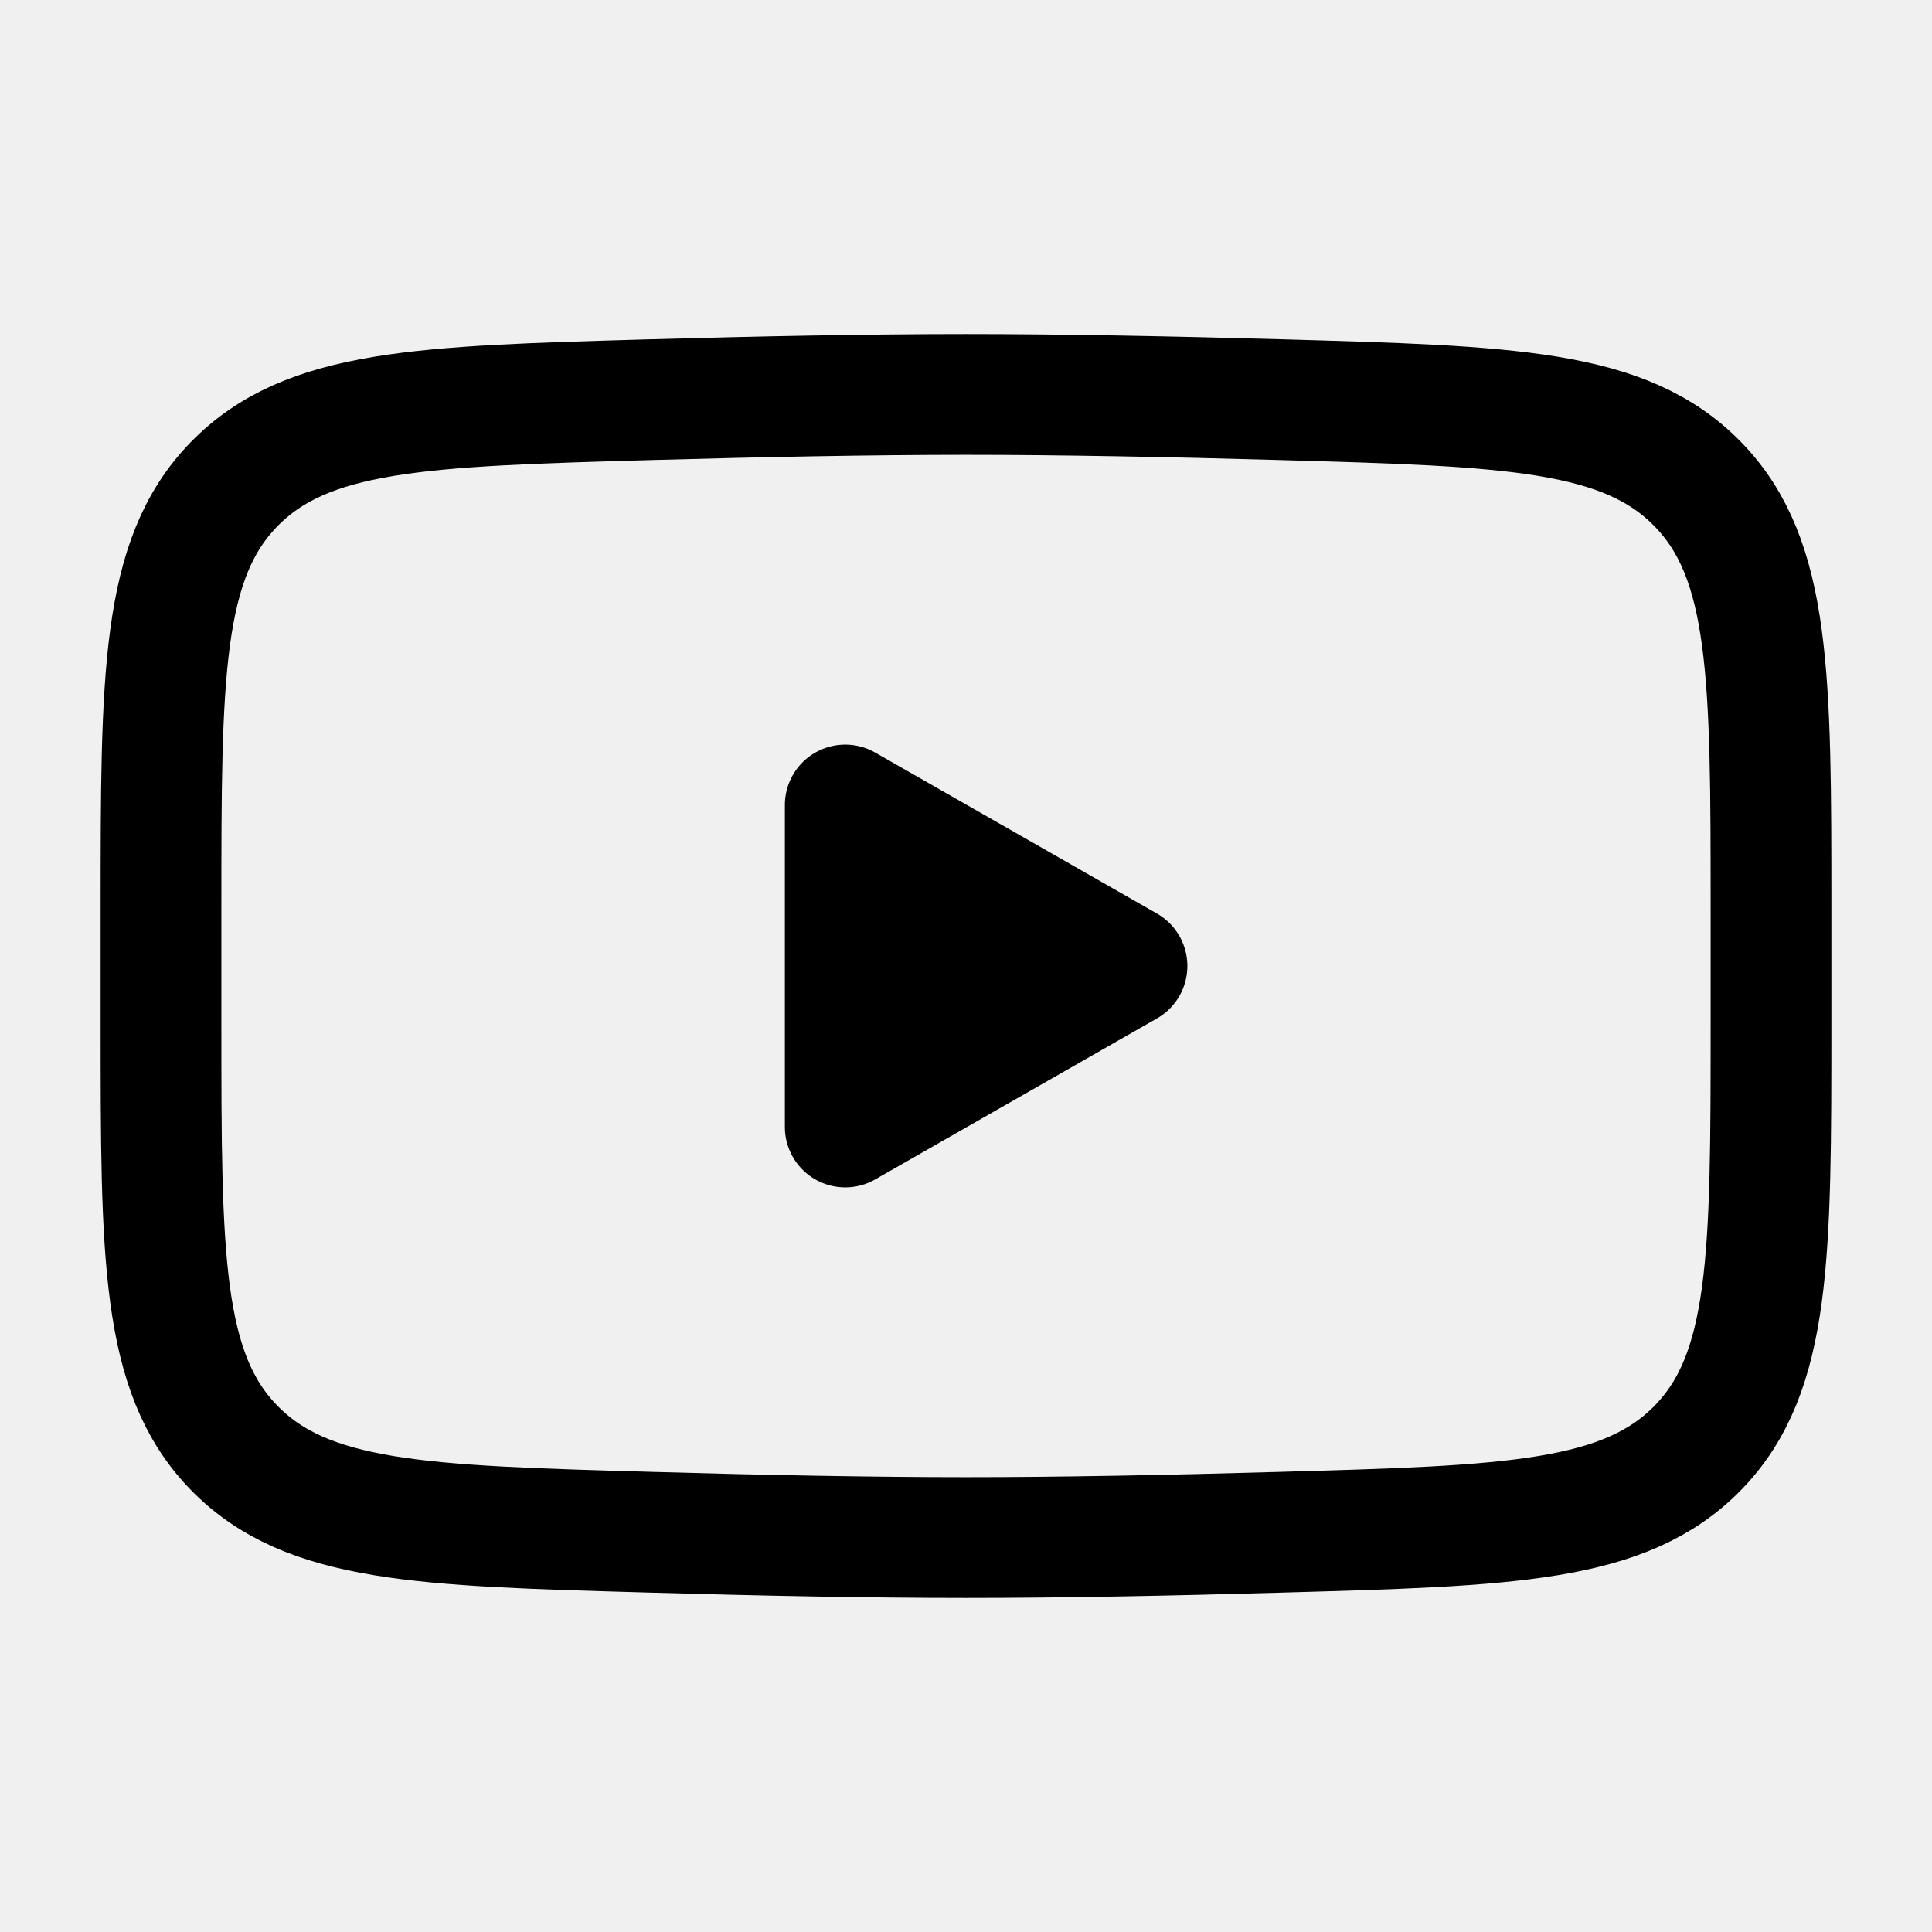
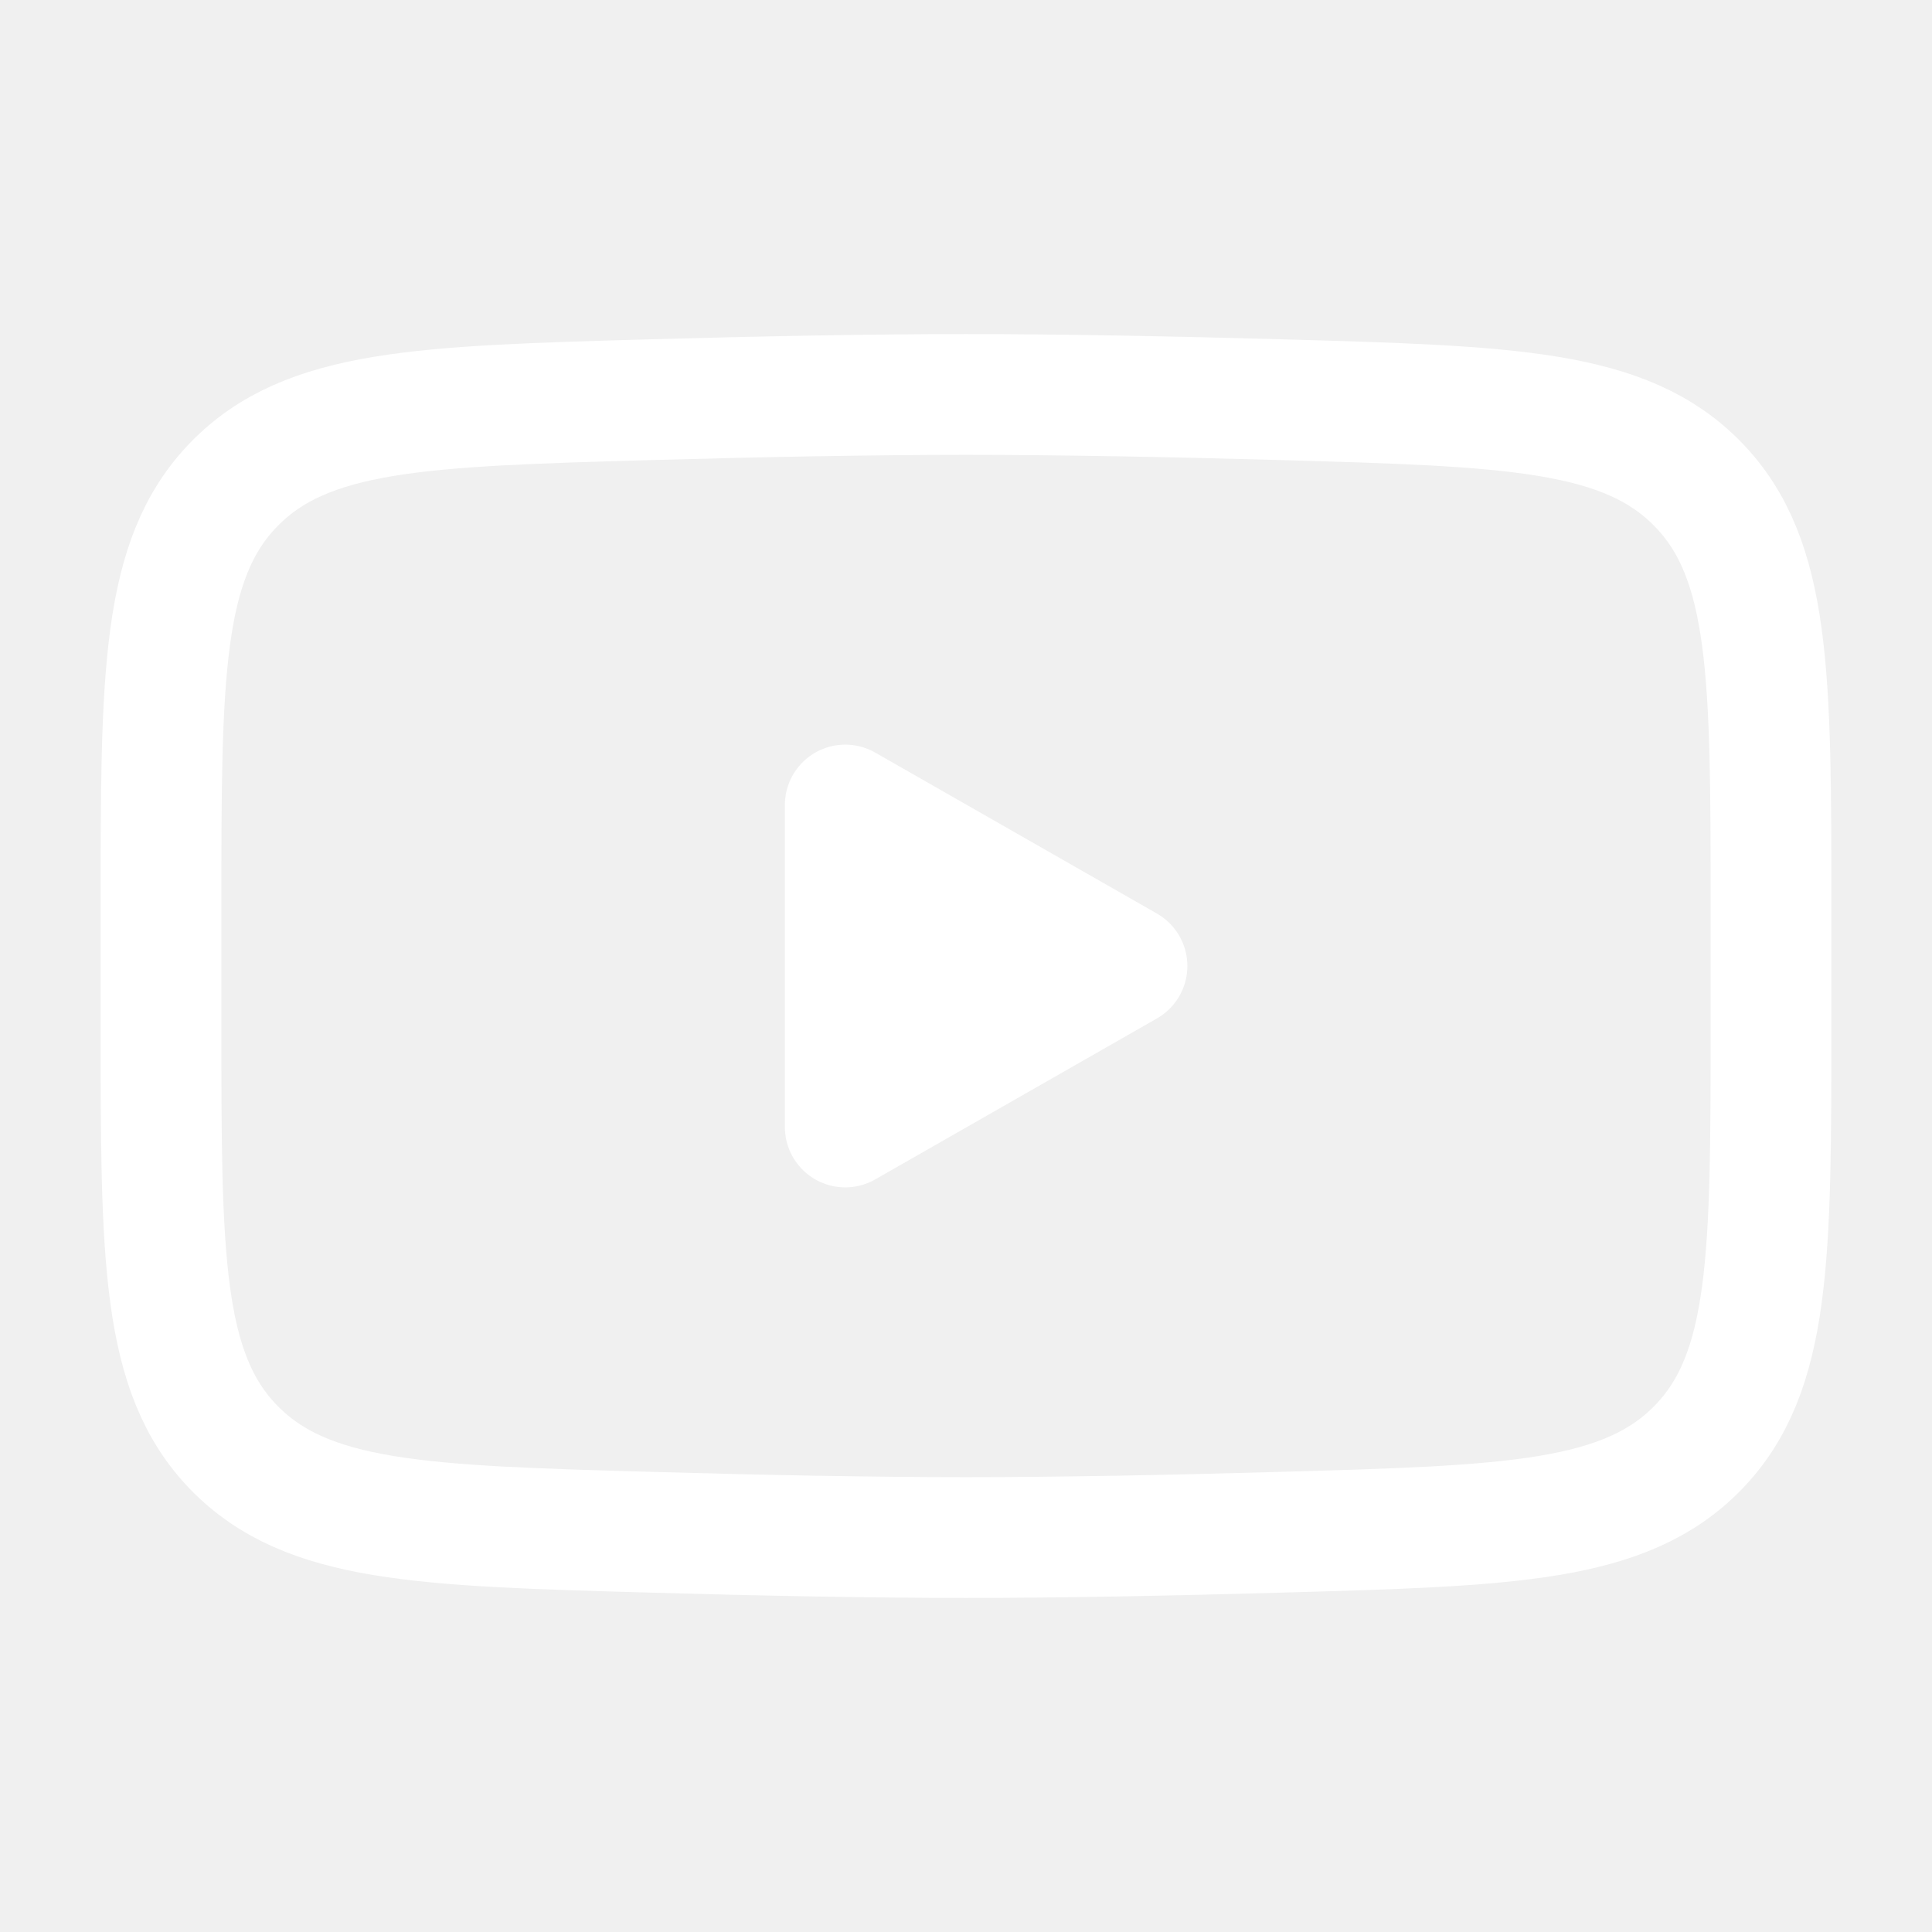
- <svg fill="none" stroke="currentColor" stroke-linecap="round" stroke-linejoin="round" stroke-width="1.5" viewBox="0 0 24 24">
-   <path fill="currentColor" d="m14 12-3.5 2v-4z" />
-   <path d="M2 12.708v-1.416c0-2.895 0-4.343.905-5.274.906-.932 2.332-.972 5.183-1.053C9.438 4.927 10.818 4.9 12 4.9s2.561.027 3.912.065c2.851.081 4.277.121 5.182 1.053S22 8.398 22 11.292v1.415c0 2.896 0 4.343-.905 5.275-.906.931-2.331.972-5.183 1.052-1.35.039-2.73.066-3.912.066s-2.561-.027-3.912-.066c-2.851-.08-4.277-.12-5.183-1.052S2 15.602 2 12.708" />
+ <svg xmlns="http://www.w3.org/2000/svg" width="24" height="24" viewBox="0 0 24 24">
+   <g class="nc-icon-wrapper" fill="none" stroke-width="1.5">
+     <path d="M14 12L10.5 14V10L14 12Z" fill="#ffffff" stroke="#ffffff" stroke-linecap="round" stroke-linejoin="round" />
+     <path d="M2 12.707V11.292C2 8.397 2 6.949 2.905 6.018C3.811 5.086 5.237 5.046 8.088 4.965C9.439 4.927 10.819 4.9 12 4.9C13.181 4.9 14.561 4.927 15.912 4.965C18.763 5.046 20.189 5.086 21.095 6.018C22 6.949 22 8.397 22 11.292V12.707C22 15.603 22 17.05 21.095 17.982C20.189 18.913 18.764 18.954 15.912 19.034C14.561 19.073 13.181 19.1 12 19.1C10.819 19.1 9.439 19.073 8.088 19.034C5.237 18.954 3.811 18.913 2.905 17.982C2 17.05 2 15.603 2 12.707Z" stroke="#ffffff" stroke-width="1.5" />
+   </g>
</svg>
